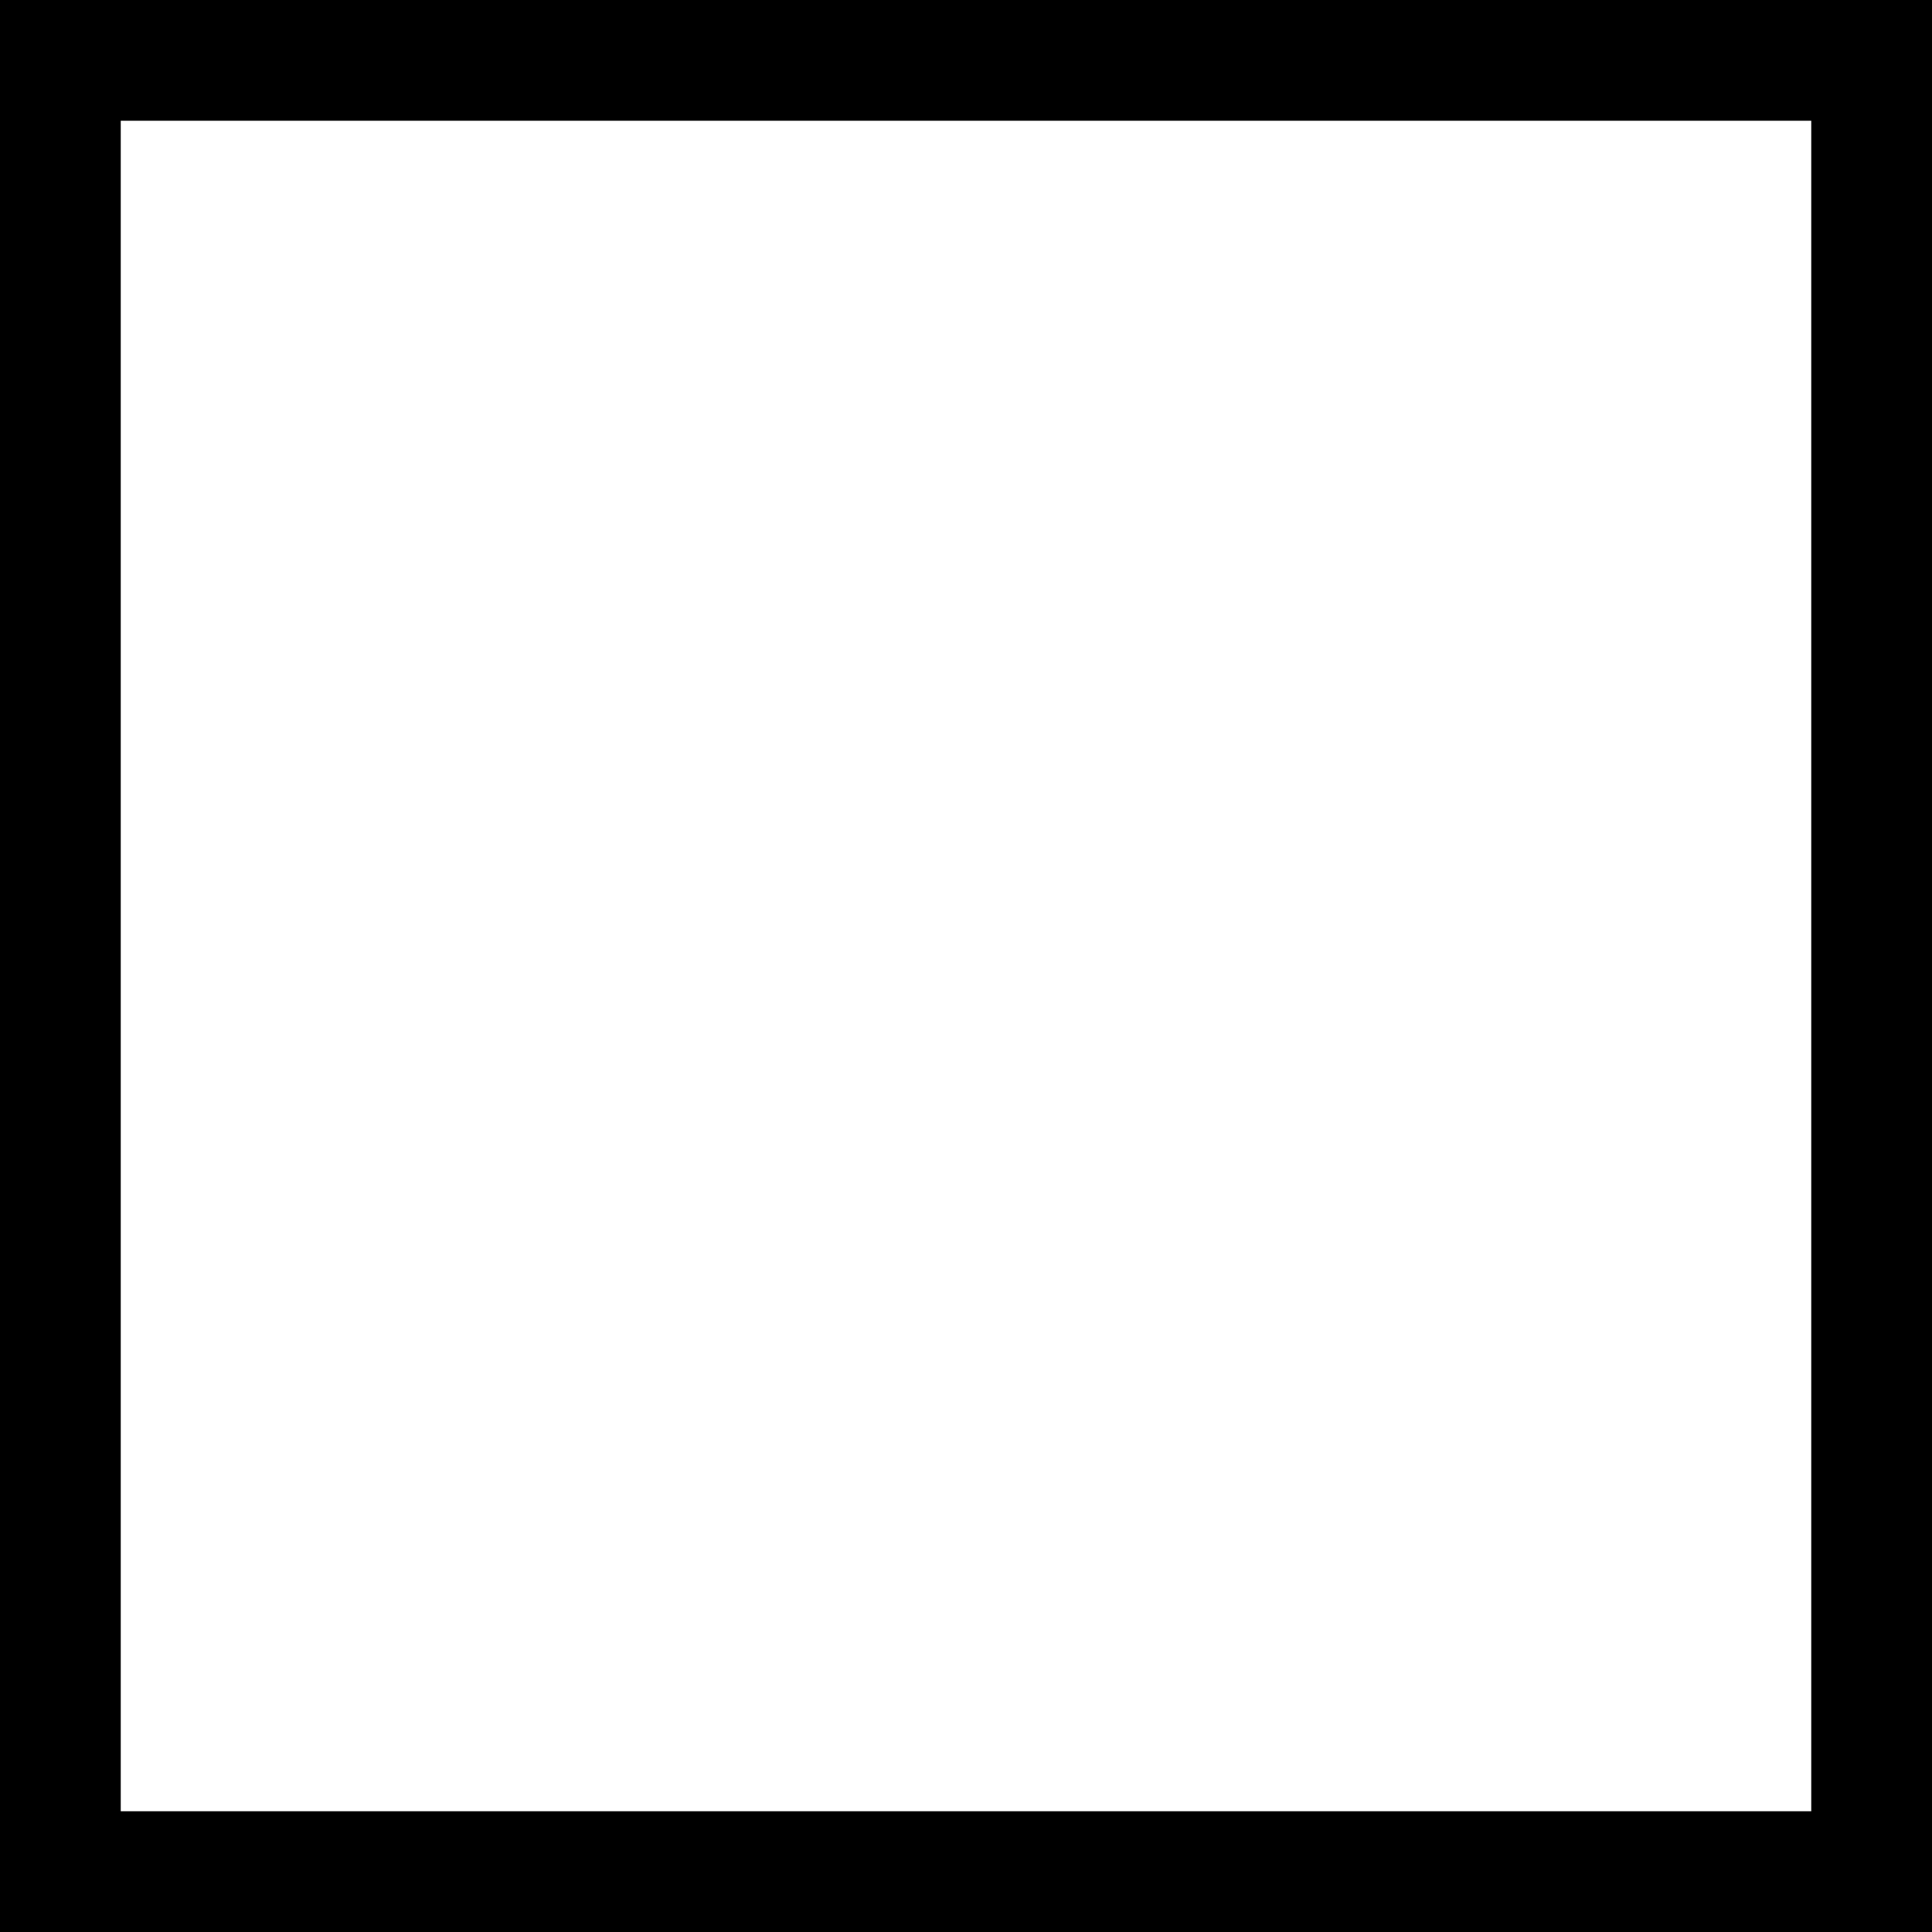
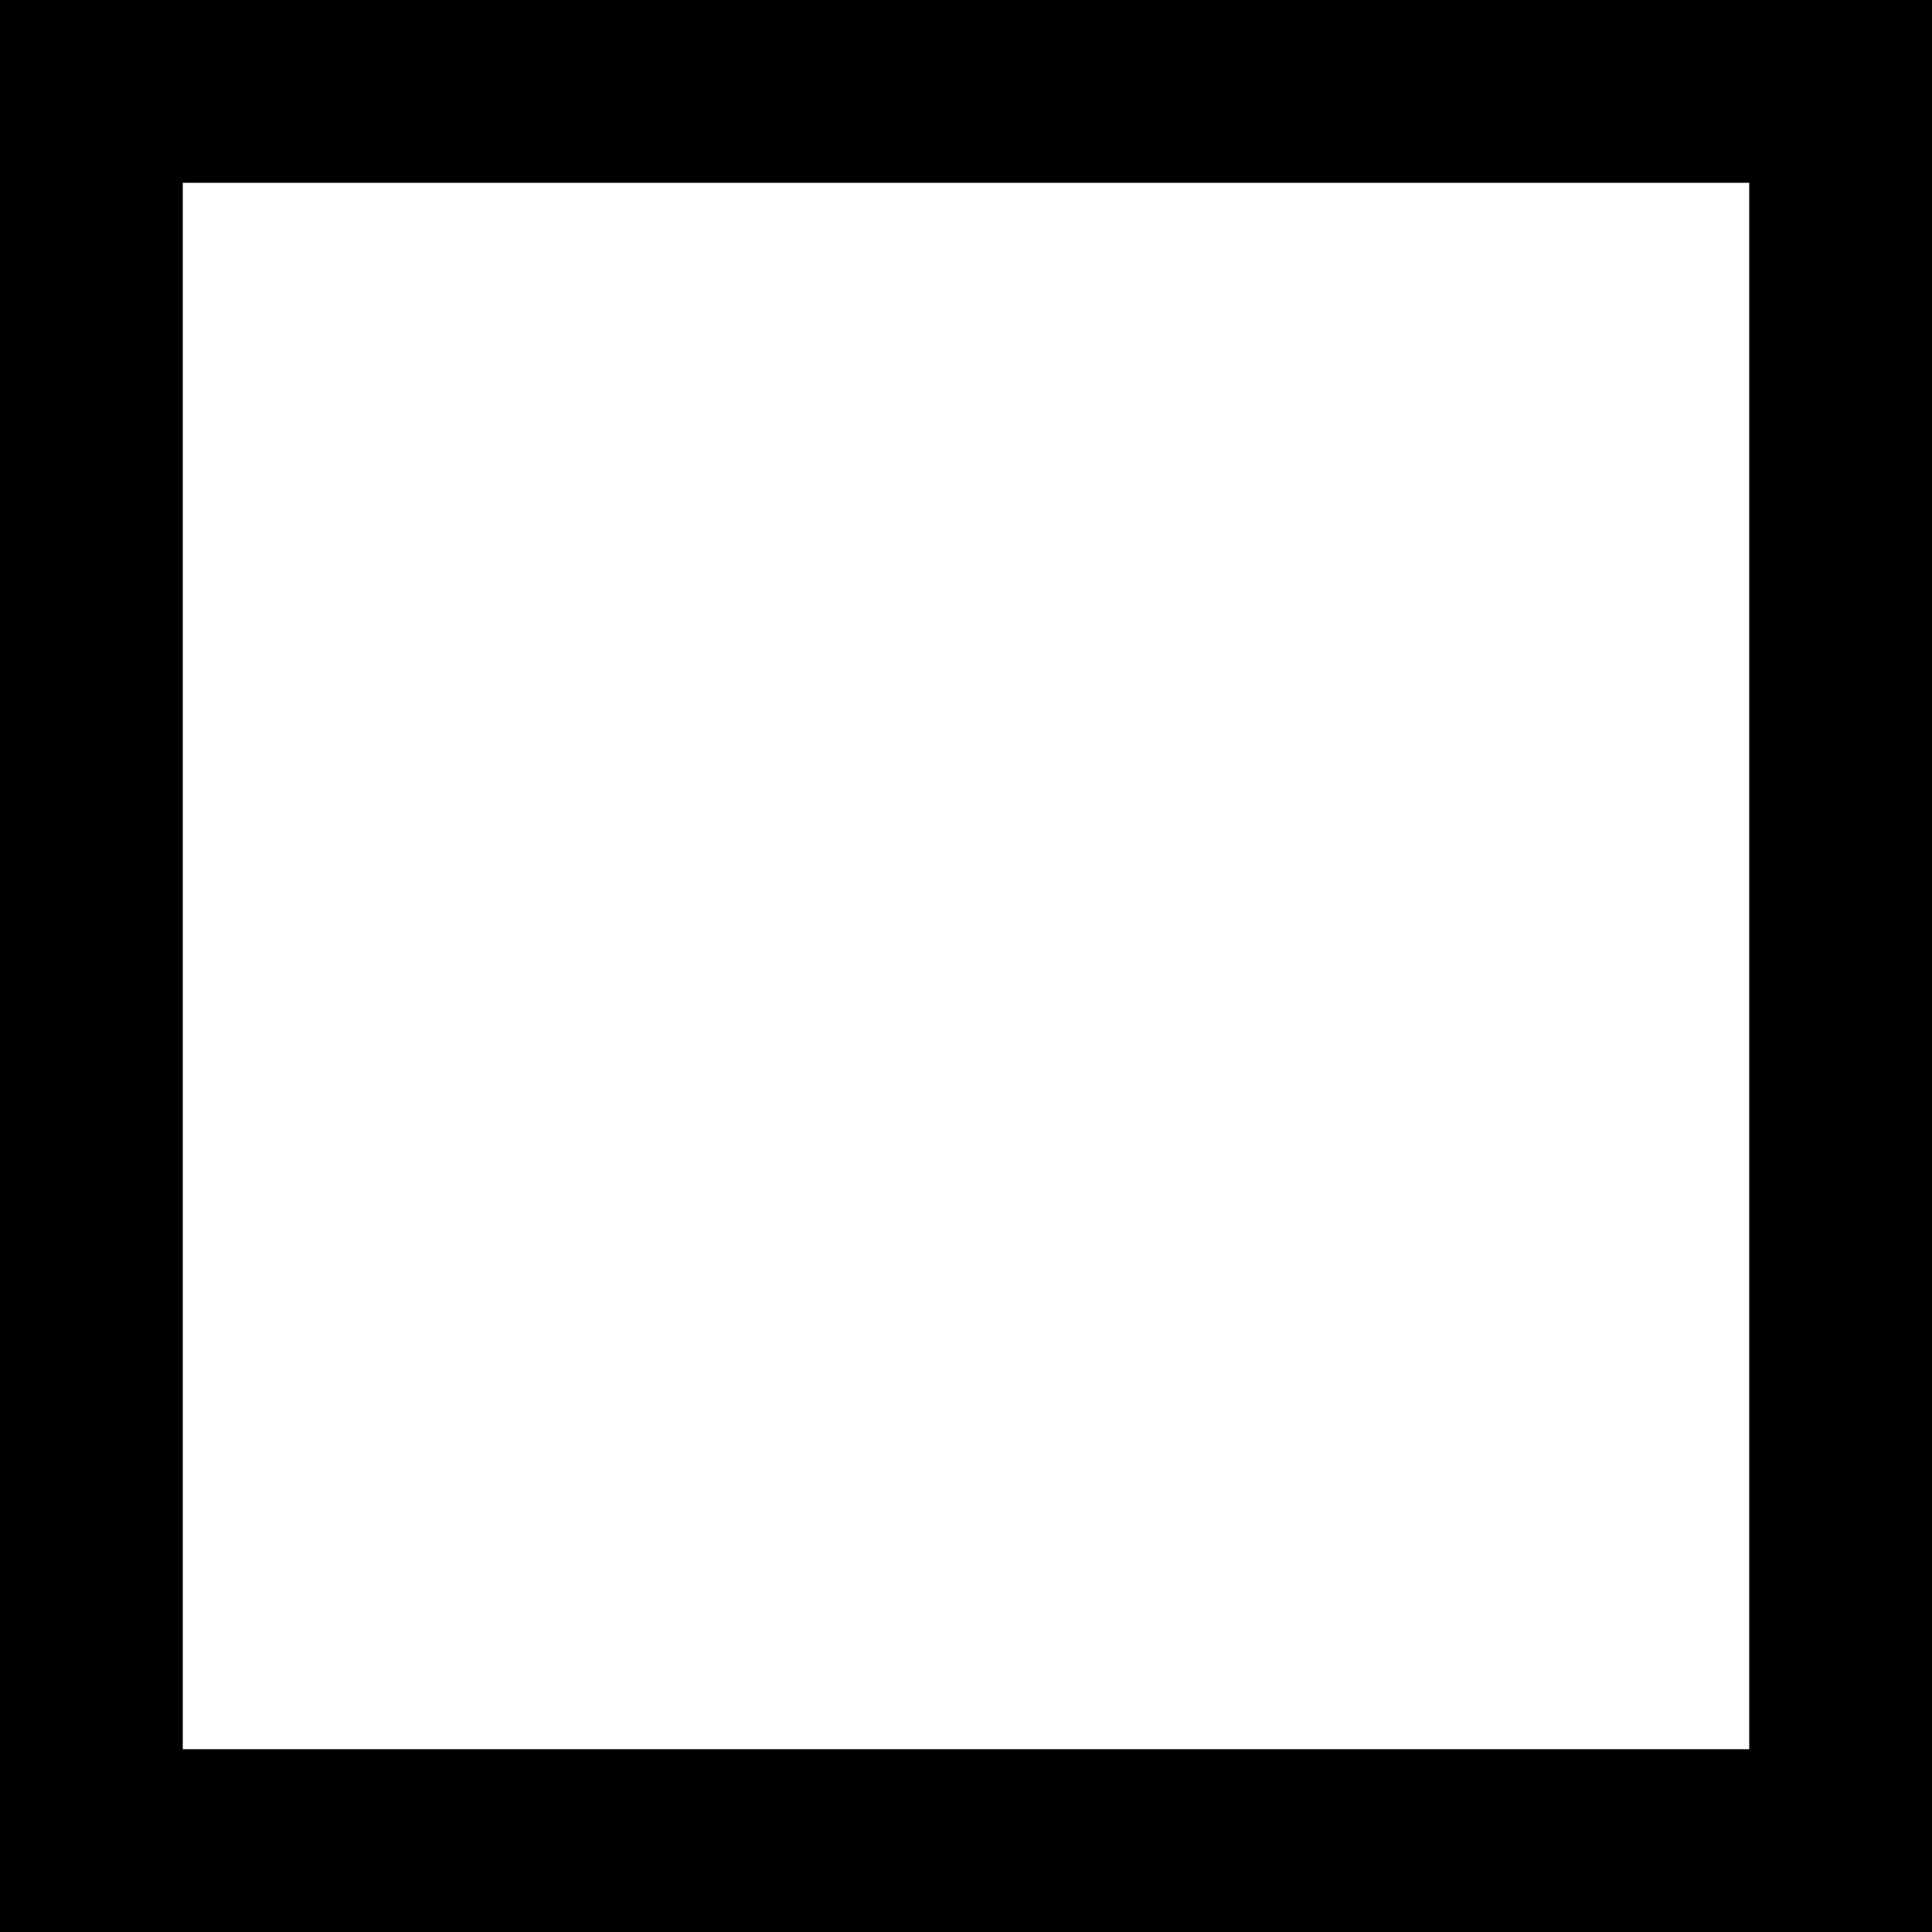
<svg xmlns="http://www.w3.org/2000/svg" width="1024" height="1024" viewBox="0 0 1024 1024" id="svg3353" version="1.1">
  <defs id="defs3355" />
  <g id="layer1" transform="translate(0,-28.36216)">
-     <path style="color:#000000;font-style:normal;font-variant:normal;font-weight:normal;font-stretch:normal;font-size:medium;line-height:normal;font-family:sans-serif;font-variant-ligatures:normal;font-variant-position:normal;font-variant-caps:normal;font-variant-numeric:normal;font-variant-alternates:normal;font-feature-settings:normal;text-indent:0;text-align:start;text-decoration:none;text-decoration-line:none;text-decoration-style:solid;text-decoration-color:#000000;letter-spacing:normal;word-spacing:normal;text-transform:none;writing-mode:lr-tb;direction:ltr;text-orientation:mixed;dominant-baseline:auto;baseline-shift:baseline;text-anchor:start;white-space:normal;shape-padding:0;clip-rule:nonzero;display:inline;overflow:visible;visibility:visible;opacity:1;isolation:auto;mix-blend-mode:normal;color-interpolation:sRGB;color-interpolation-filters:linearRGB;solid-color:#000000;solid-opacity:1;vector-effect:none;fill:#000000;fill-opacity:1;fill-rule:nonzero;stroke:none;stroke-width:50.609;stroke-linecap:round;stroke-linejoin:miter;stroke-miterlimit:4;stroke-dasharray:none;stroke-dashoffset:0;stroke-opacity:1;paint-order:normal;color-rendering:auto;image-rendering:auto;shape-rendering:auto;text-rendering:auto;enable-background:accumulate" d="m 0,28.362 v 1024 h 1024 v -1024 z M 64,92.362 H 960 V 988.362 H 64 Z" id="rect875" />
+     <path style="color:#000000;font-style:normal;font-variant:normal;font-weight:normal;font-stretch:normal;font-size:medium;line-height:normal;font-family:sans-serif;font-variant-ligatures:normal;font-variant-position:normal;font-variant-caps:normal;font-variant-numeric:normal;font-variant-alternates:normal;font-feature-settings:normal;text-indent:0;text-align:start;text-decoration:none;text-decoration-line:none;text-decoration-style:solid;text-decoration-color:#000000;letter-spacing:normal;word-spacing:normal;text-transform:none;writing-mode:lr-tb;direction:ltr;text-orientation:mixed;dominant-baseline:auto;baseline-shift:baseline;text-anchor:start;white-space:normal;shape-padding:0;clip-rule:nonzero;display:inline;overflow:visible;visibility:visible;opacity:1;isolation:auto;mix-blend-mode:normal;color-interpolation:sRGB;color-interpolation-filters:linearRGB;solid-color:#000000;solid-opacity:1;vector-effect:none;fill:#000000;fill-opacity:1;fill-rule:nonzero;stroke:none;stroke-width:48.876;stroke-linecap:round;stroke-linejoin:miter;stroke-miterlimit:4;stroke-dasharray:none;stroke-dashoffset:0;stroke-opacity:1;paint-order:normal;color-rendering:auto;image-rendering:auto;shape-rendering:auto;text-rendering:auto;enable-background:accumulate" d="M 0,30.331 C 0,371.008 0,711.685 0,1052.362 c 341.333,0 682.667,0 1024,0 0,-341.333 0,-682.667 0,-1024 -341.333,0 -682.667,0 -1024,0 v 0.985 z m 927.123,94.91 c 0,276.748 -10e-6,553.496 0,830.244 -276.749,0 -553.497,0 -830.246,0 0,-276.748 0,-553.496 0,-830.244 276.749,0 553.497,0 830.246,0 z" id="rect875" />
  </g>
</svg>
